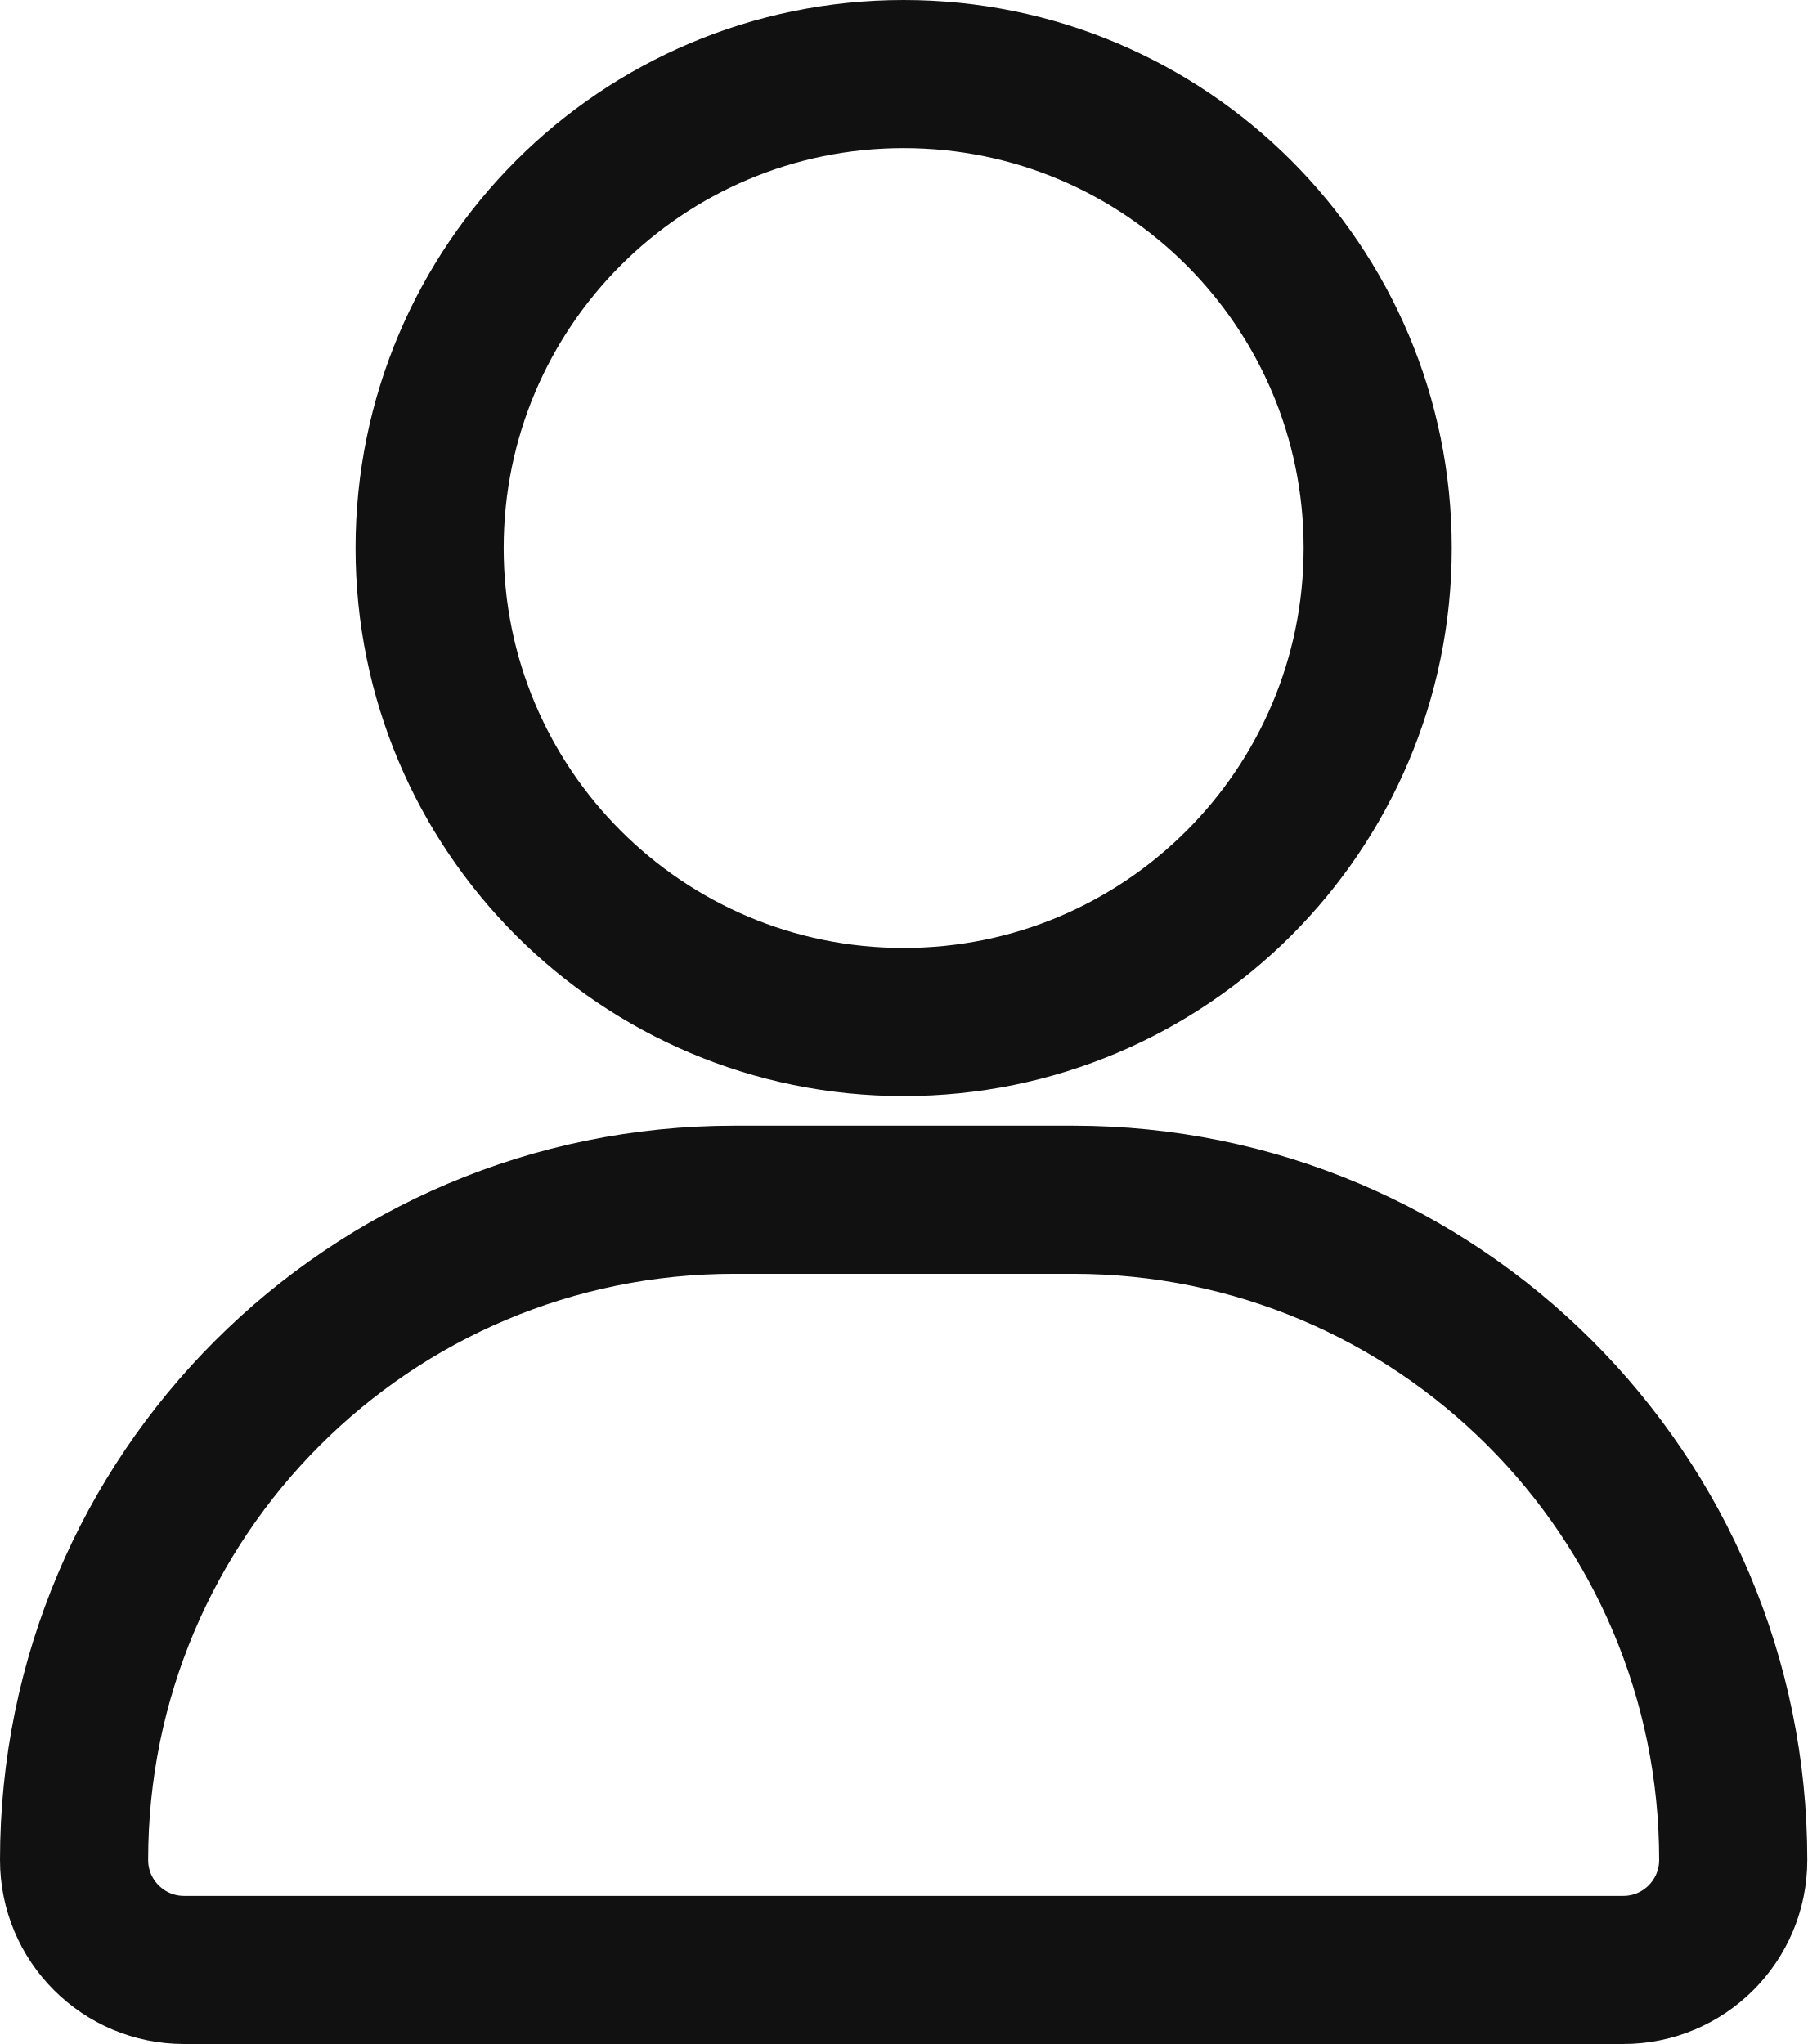
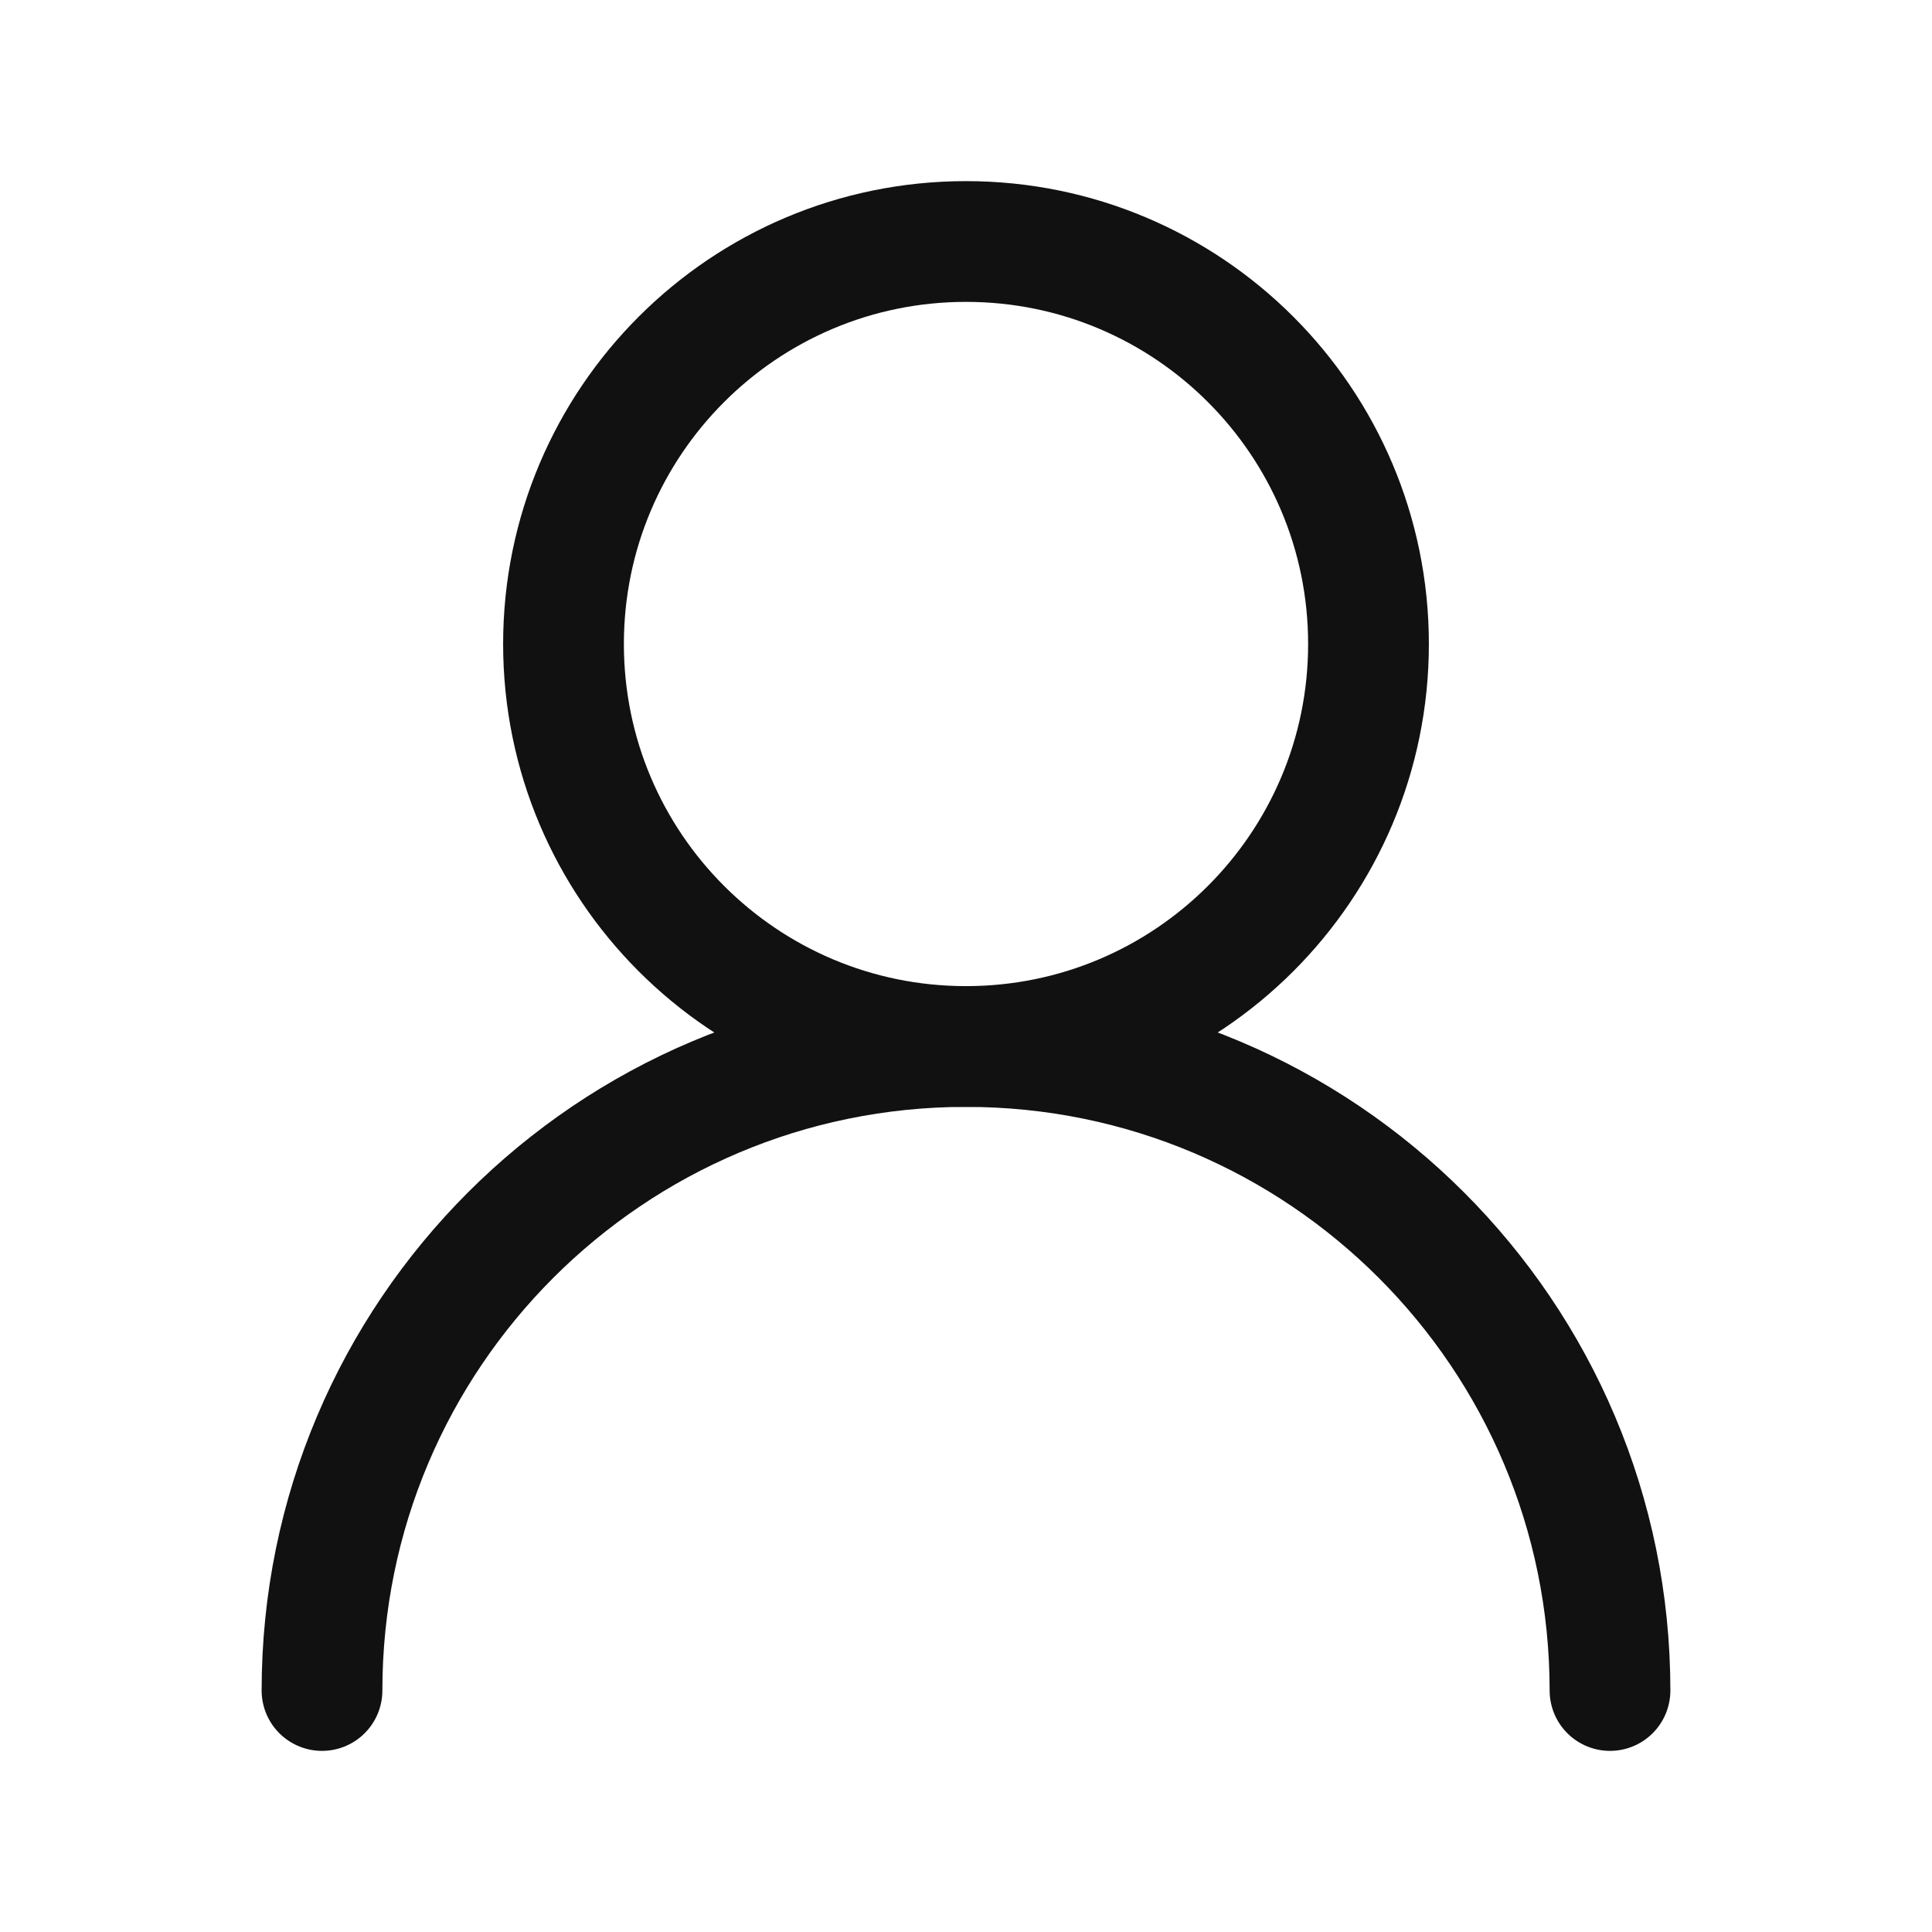
- <svg xmlns="http://www.w3.org/2000/svg" id="Layer_2" data-name="Layer 2" viewBox="0 0 488 552">
-   <defs>
-     <style>
-       .cls-1 {
-         fill: none;
-         stroke: #111;
-         stroke-miterlimit: 10;
-         stroke-width: 40px;
-       }
-     </style>
-   </defs>
-   <g id="Layer_1-2" data-name="Layer 1">
-     <path class="cls-1" d="M244,276c70.69,0,128-57.31,128-128S314.69,20,244,20,116,77.31,116,148s57.31,128,128,128ZM198.3,324c-98.5,0-178.3,79.8-178.3,178.3,0,16.4,13.3,29.7,29.7,29.7h388.6c16.4,0,29.7-13.3,29.7-29.7,0-98.5-79.8-178.3-178.3-178.3h-91.4Z" />
-   </g>
+ <svg xmlns="http://www.w3.org/2000/svg" width="32" height="32" viewBox="0 0 24 24" fill="none" stroke="#111111" stroke-width="1.5" stroke-linecap="round" stroke-linejoin="round" class="lucide lucide-user-round">
+   <circle cx="12" cy="8" r="5" />
+   <path d="M20 21a8 8 0 0 0-16 0" />
</svg>
